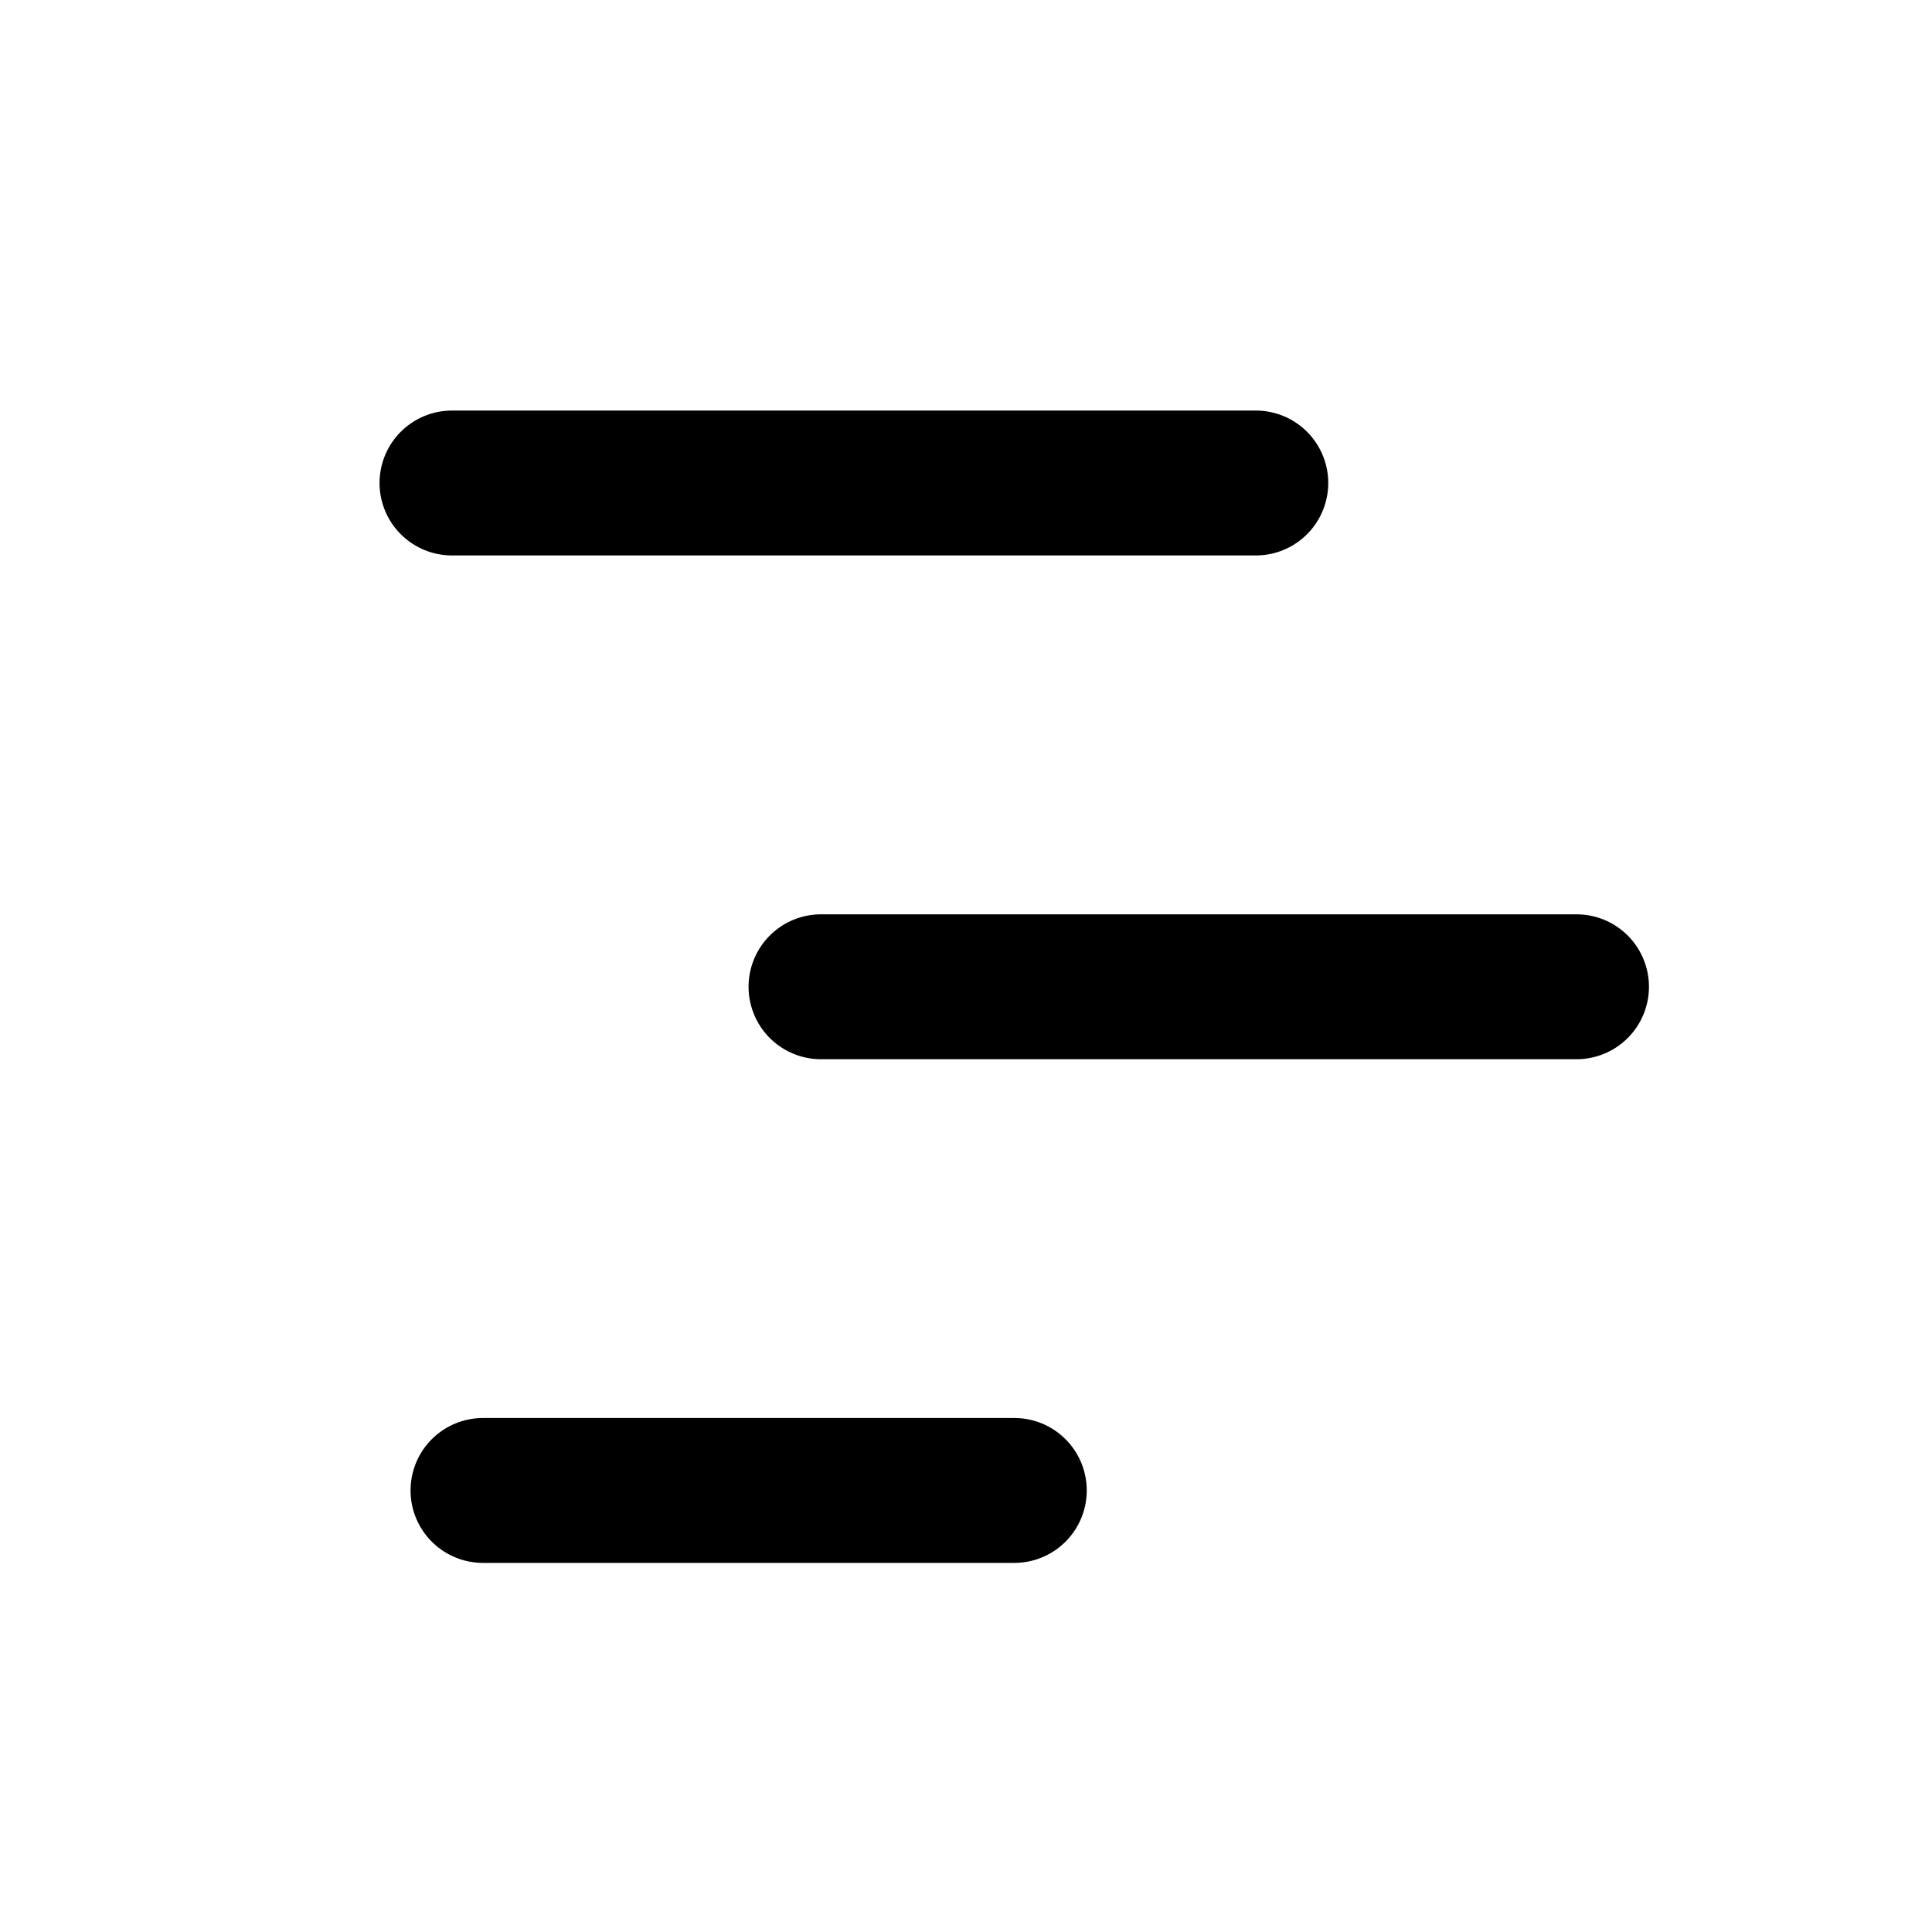
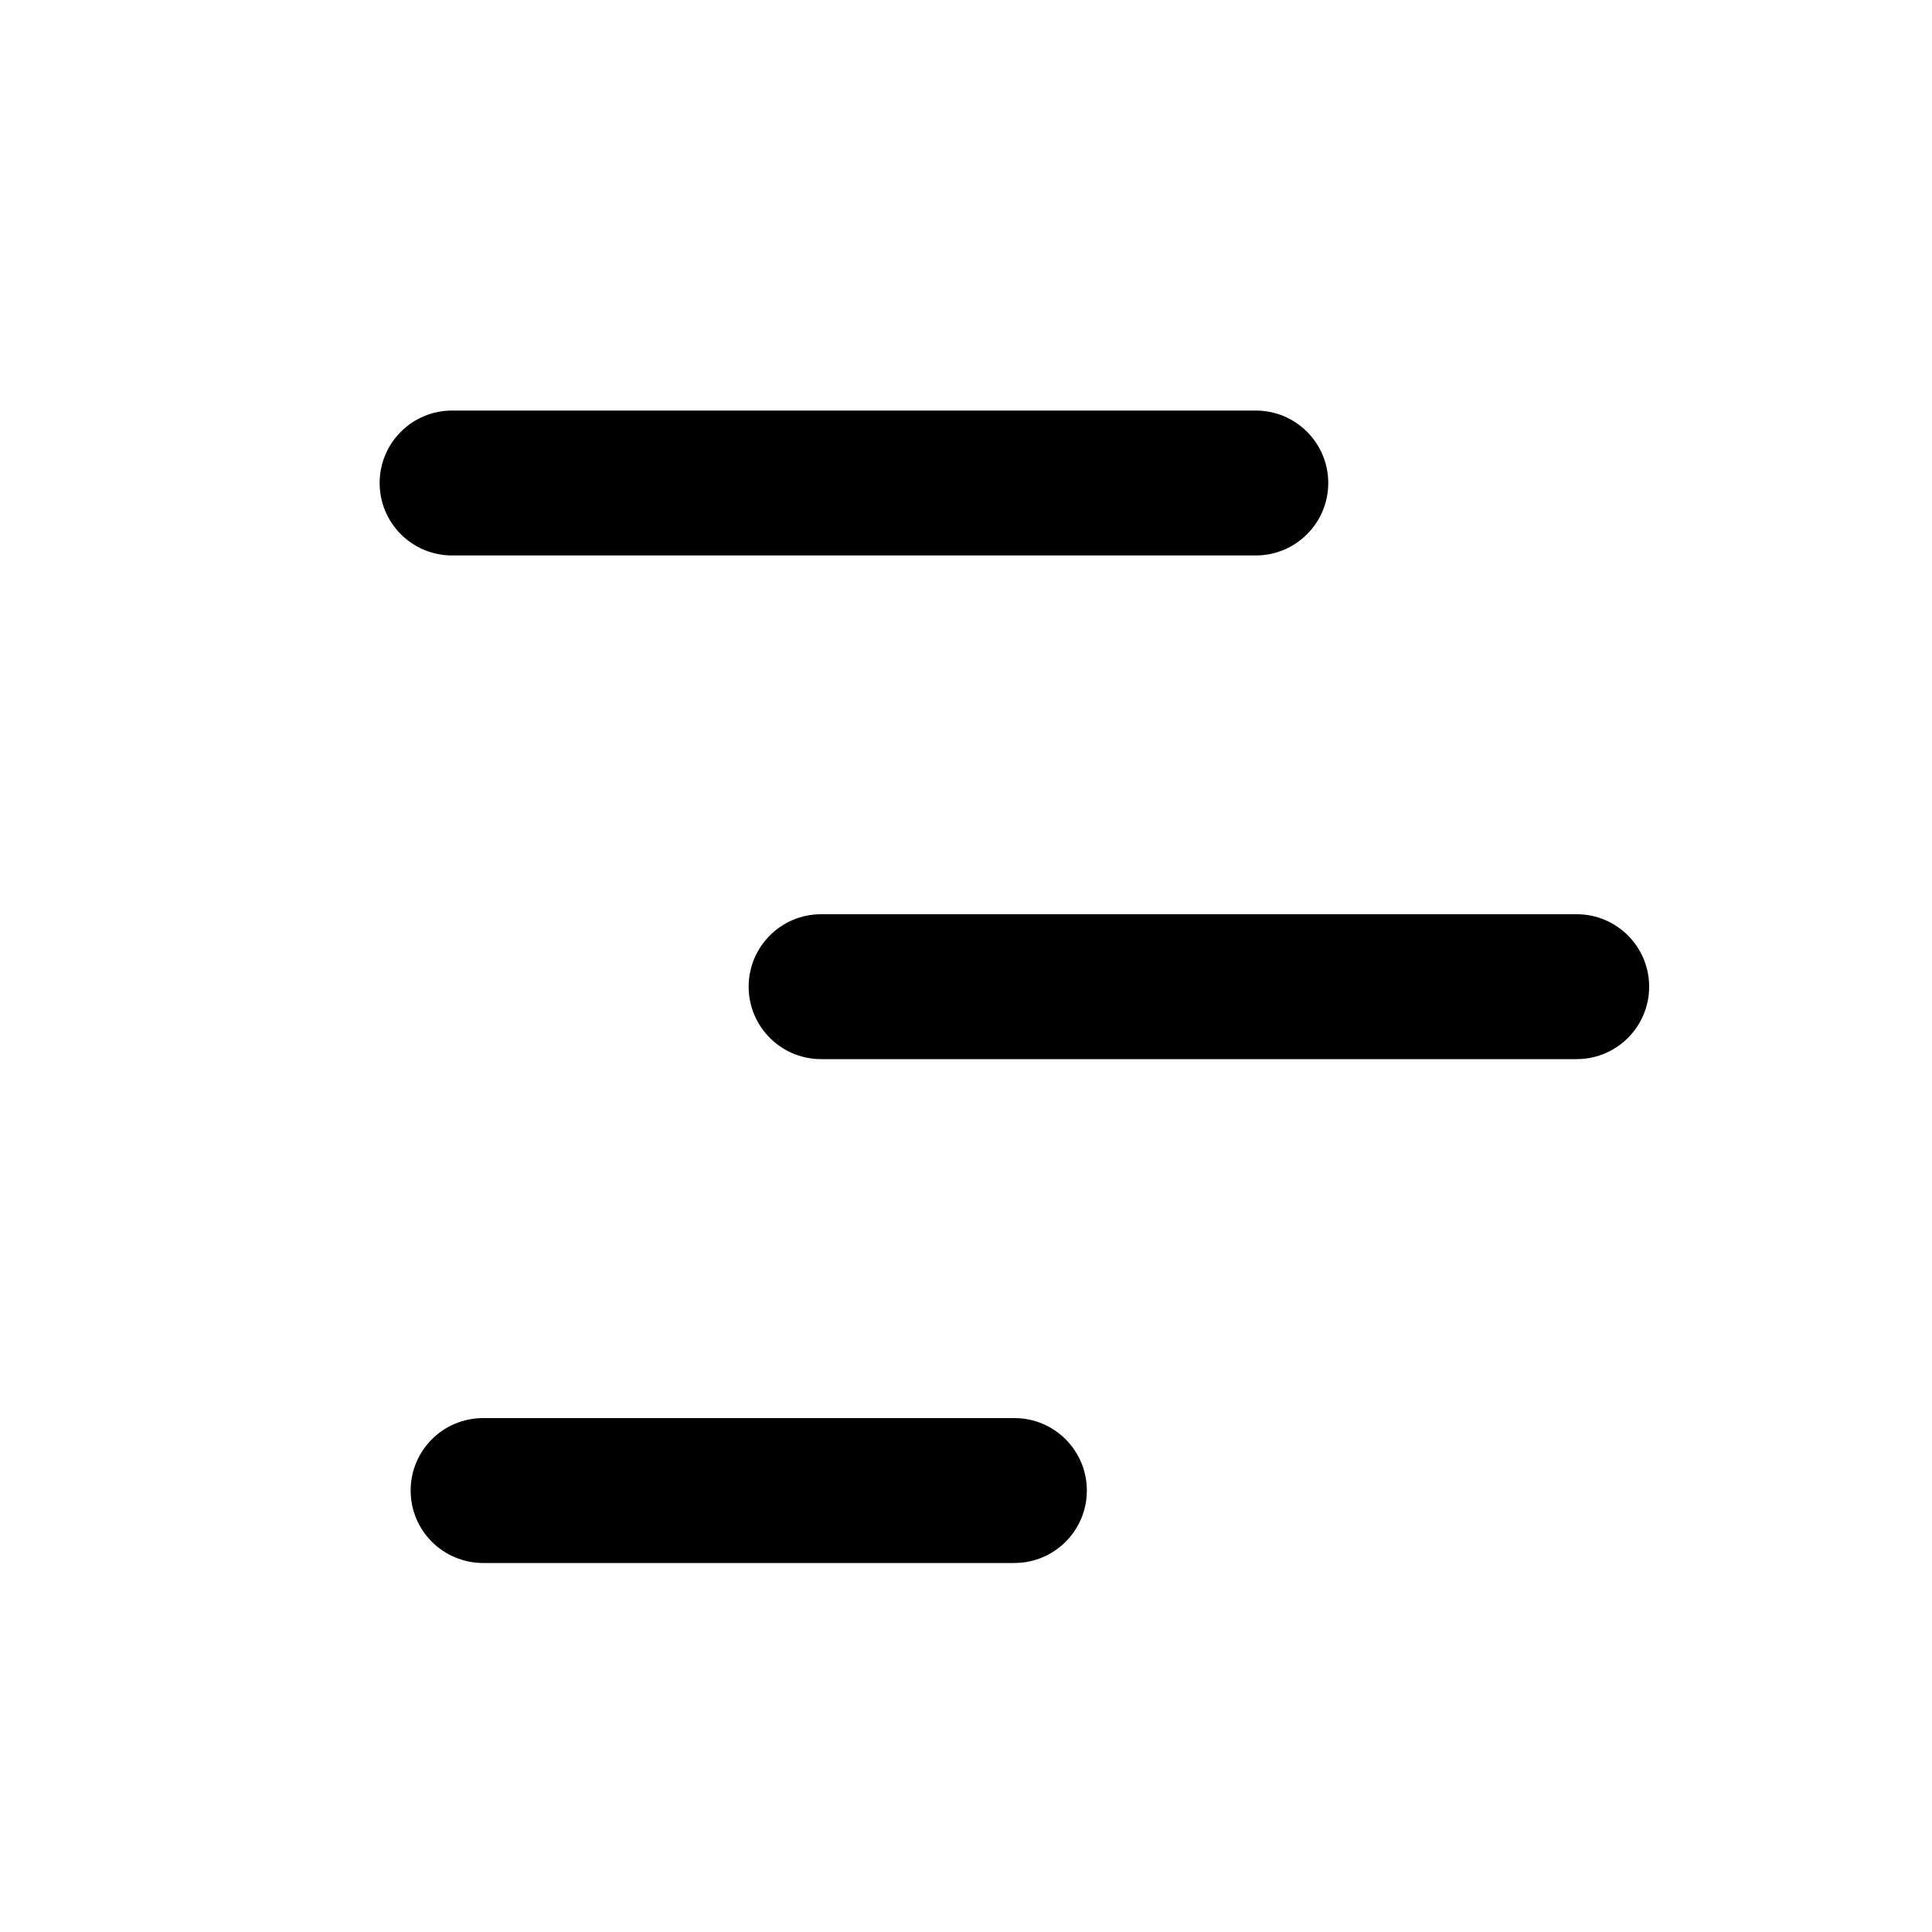
- <svg xmlns="http://www.w3.org/2000/svg" width="20" height="20" viewBox="0 0 20 20" fill="none">
-   <path d="M13 5H4.679" stroke="currentColor" stroke-width="1.5" stroke-linecap="round" stroke-linejoin="round" />
-   <path d="M16.32 10.215H8.499" stroke="currentColor" stroke-width="1.5" stroke-linecap="round" stroke-linejoin="round" />
-   <path d="M10.5 15.429H5" stroke="currentColor" stroke-width="1.5" stroke-linecap="round" stroke-linejoin="round" />
+ <svg xmlns="http://www.w3.org/2000/svg" width="20" height="20" fill="none" viewBox="0 0 20 20">
+   <path fill="currentColor" fill-rule="evenodd" d="M3.93 5a.75.75 0 0 1 .75-.75H13a.75.75 0 0 1 0 1.5H4.68A.75.75 0 0 1 3.93 5Zm3.82 5.214a.75.75 0 0 1 .75-.75h7.822a.75.75 0 0 1 0 1.5H8.5a.75.75 0 0 1-.75-.75ZM4.251 15.43a.75.75 0 0 1 .75-.75h5.5a.75.75 0 0 1 0 1.5h-5.5a.75.75 0 0 1-.75-.75Z" clip-rule="evenodd" />
</svg>
